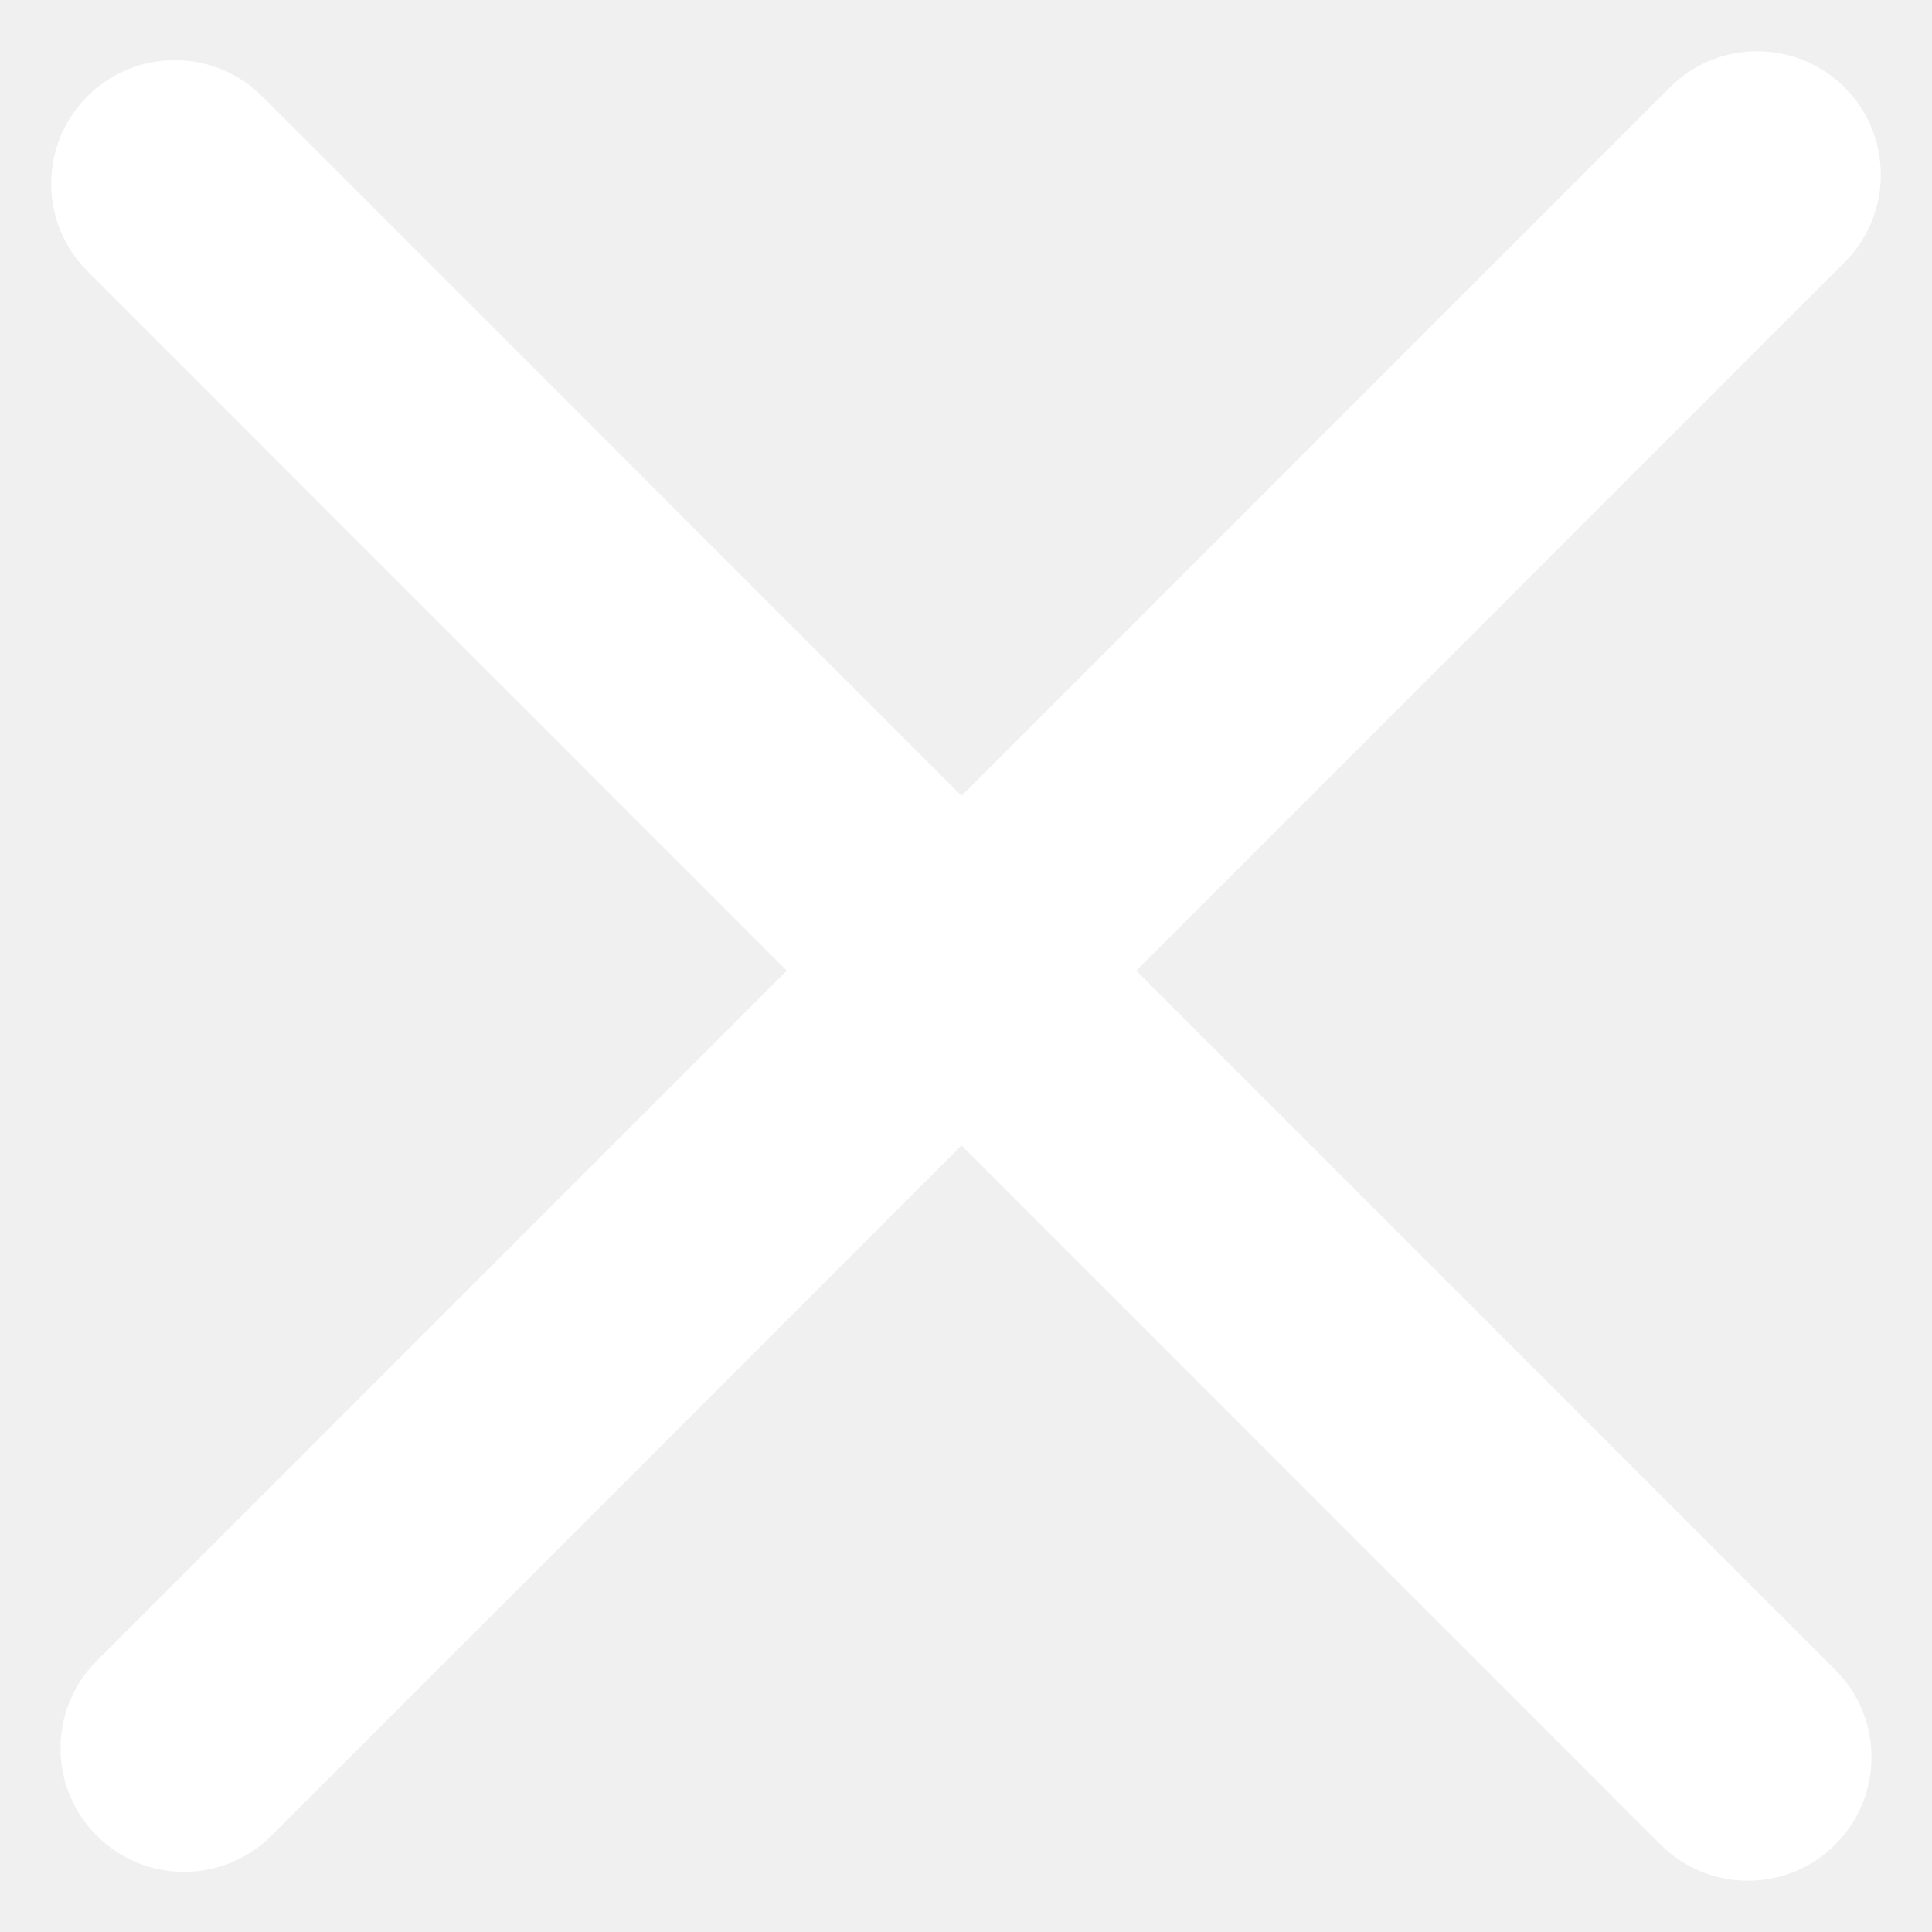
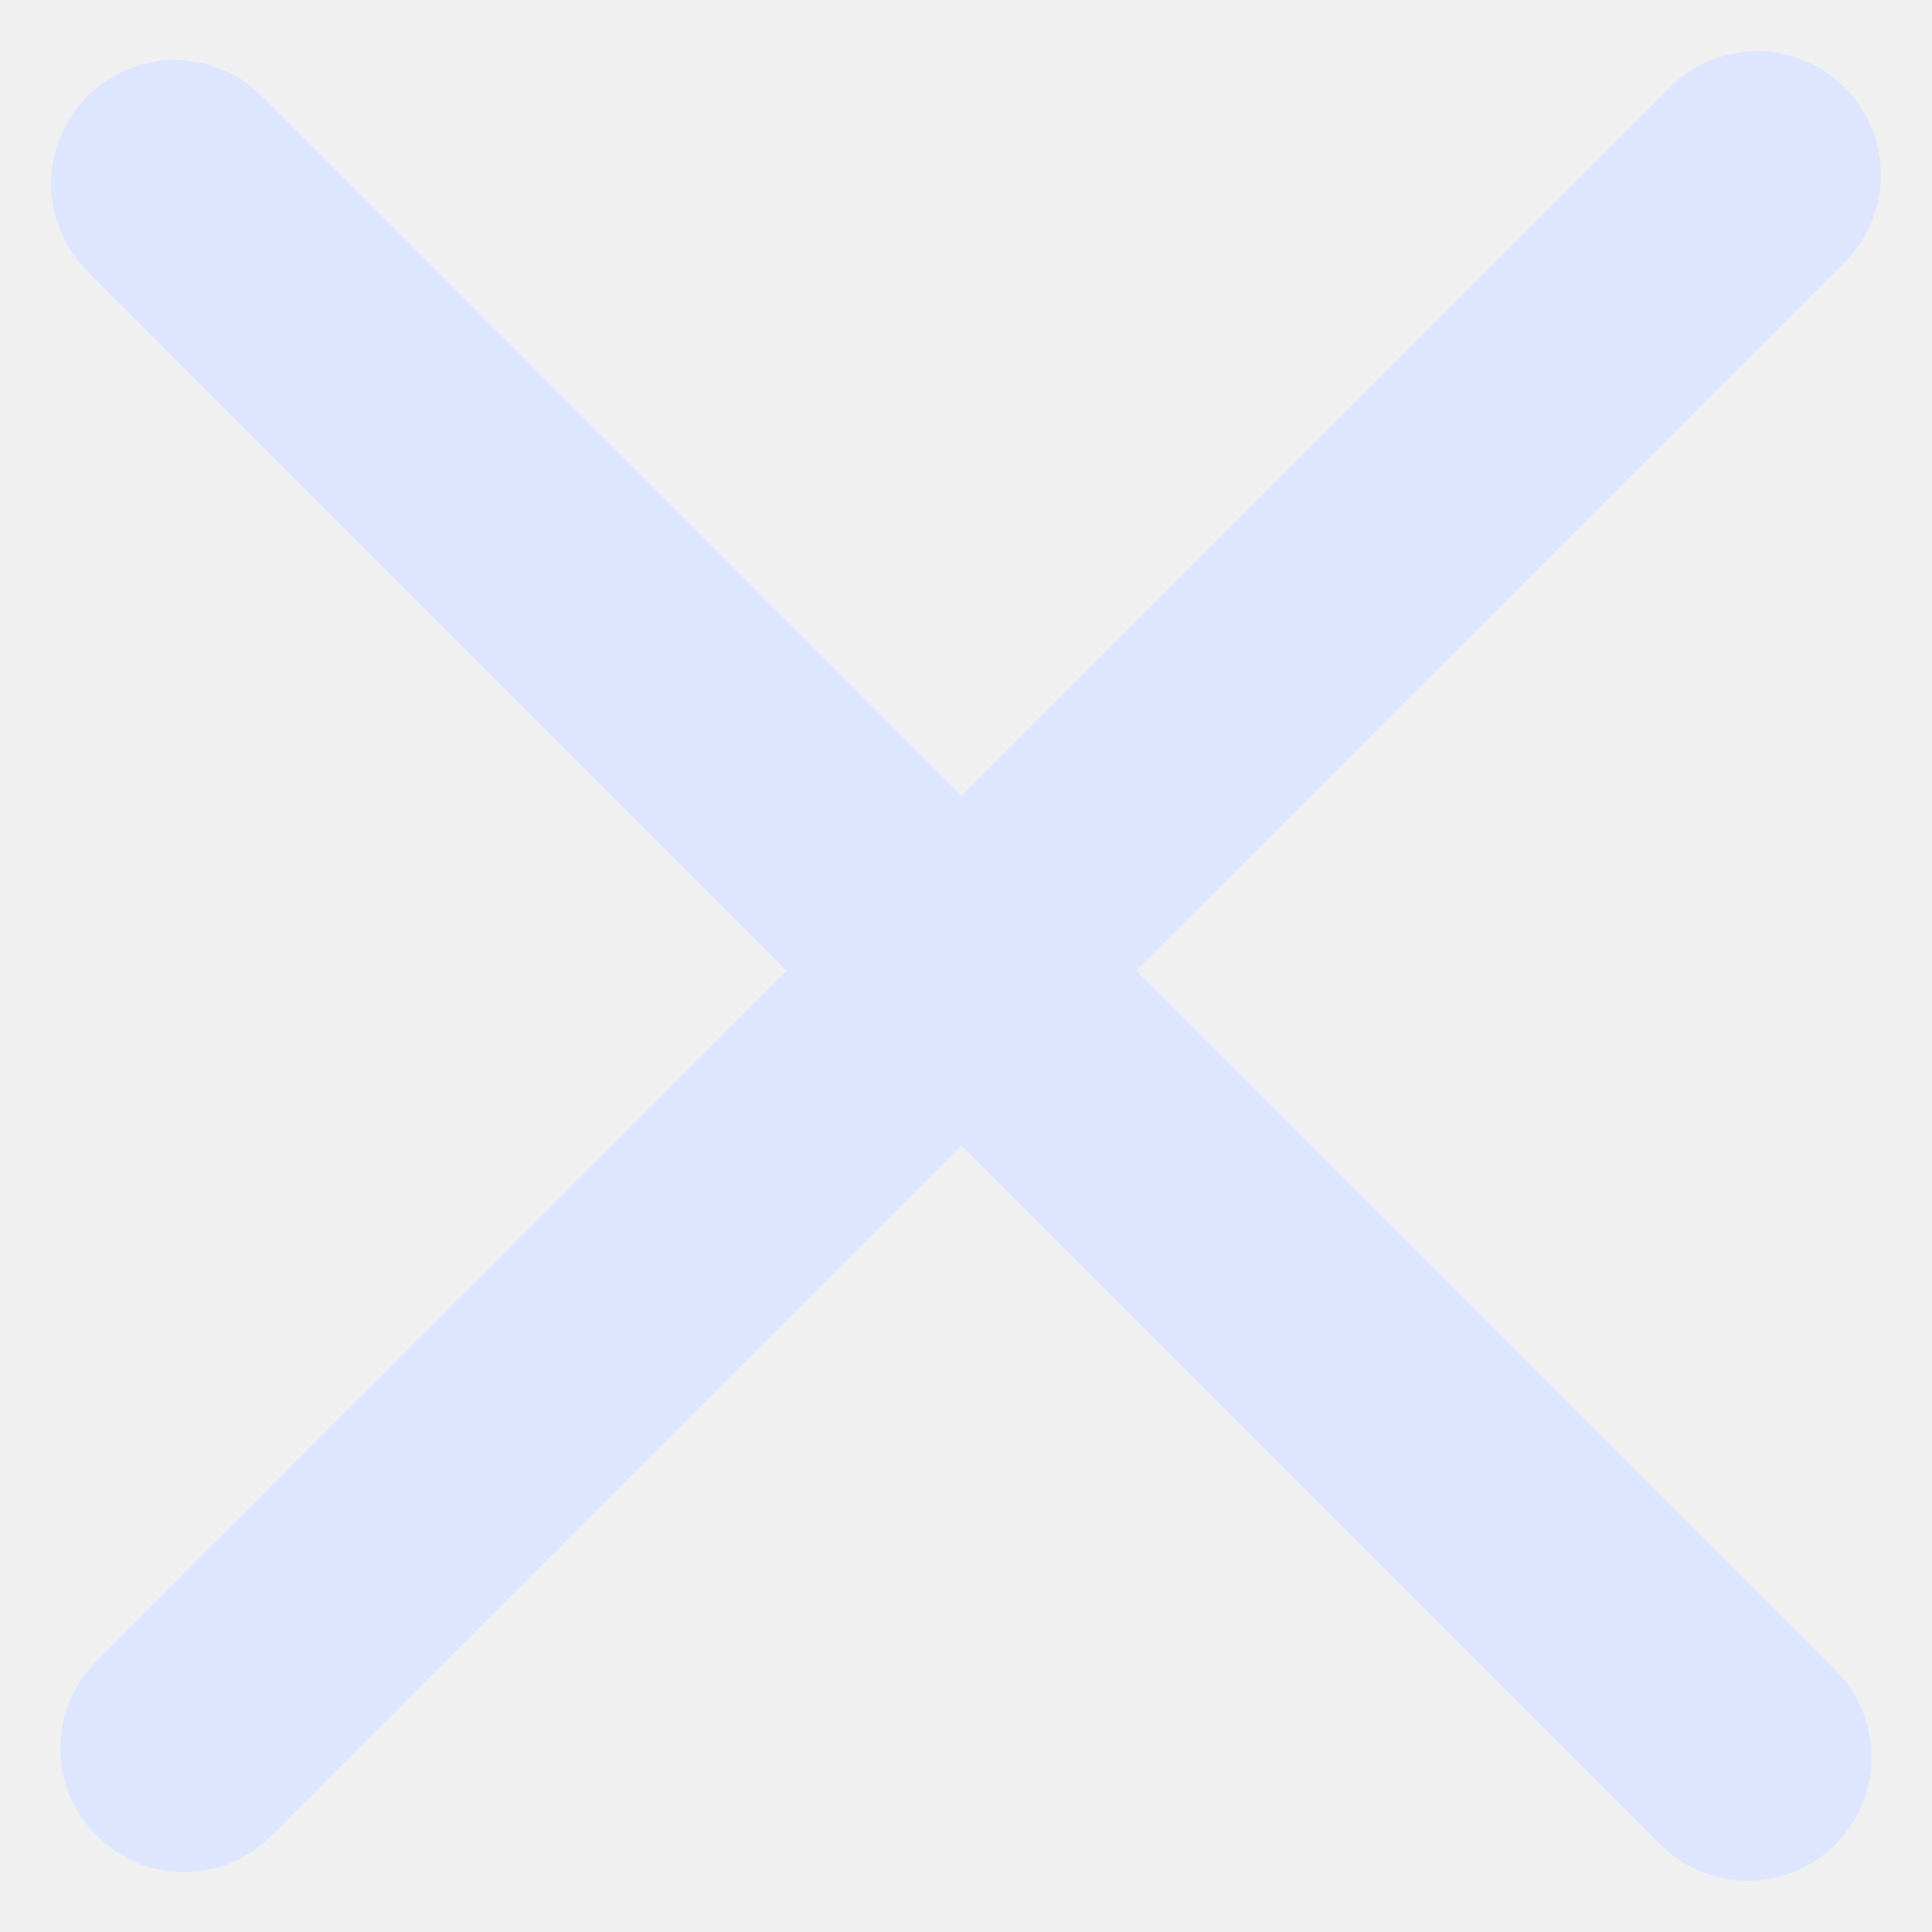
<svg xmlns="http://www.w3.org/2000/svg" width="15" height="15" viewBox="0 0 15 15" fill="none">
-   <path d="M14.322 0.679C14.696 1.054 14.696 1.661 14.322 2.036L2.108 14.252C1.733 14.627 1.125 14.627 0.751 14.252V14.252C0.376 13.877 0.376 13.27 0.751 12.895L12.964 0.679C13.339 0.304 13.947 0.304 14.322 0.679V0.679Z" fill="white" />
-   <path d="M14.249 14.321C14.624 13.946 14.624 13.339 14.249 12.964L2.036 0.748C1.661 0.373 1.053 0.373 0.678 0.748V0.748C0.304 1.123 0.304 1.73 0.678 2.105L12.892 14.321C13.267 14.696 13.875 14.696 14.249 14.321V14.321Z" fill="white" />
+   <path d="M14.322 0.679C14.696 1.054 14.696 1.661 14.322 2.036L2.108 14.252C1.733 14.627 1.125 14.627 0.751 14.252V14.252C0.376 13.877 0.376 13.27 0.751 12.895L12.964 0.679C13.339 0.304 13.947 0.304 14.322 0.679V0.679Z" fill="#DDE5FF" />
+   <path d="M14.249 14.321C14.624 13.946 14.624 13.339 14.249 12.964L2.036 0.748C1.661 0.373 1.053 0.373 0.678 0.748V0.748C0.304 1.123 0.304 1.73 0.678 2.105L12.892 14.321C13.267 14.696 13.875 14.696 14.249 14.321V14.321Z" fill="#DDE5FF" />
</svg>
